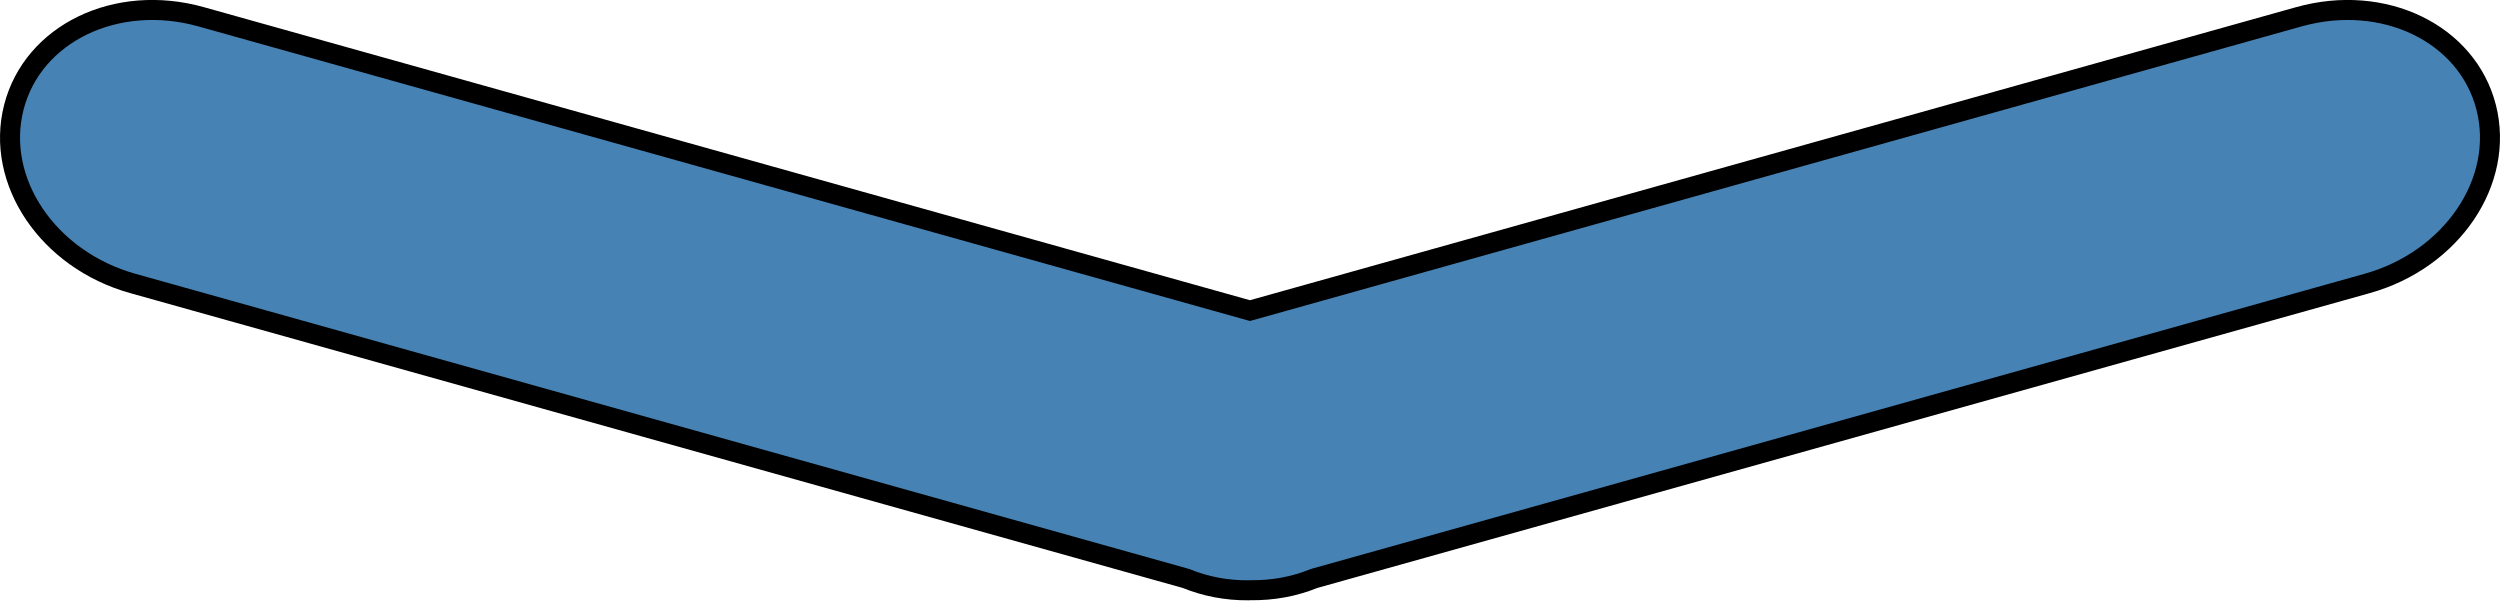
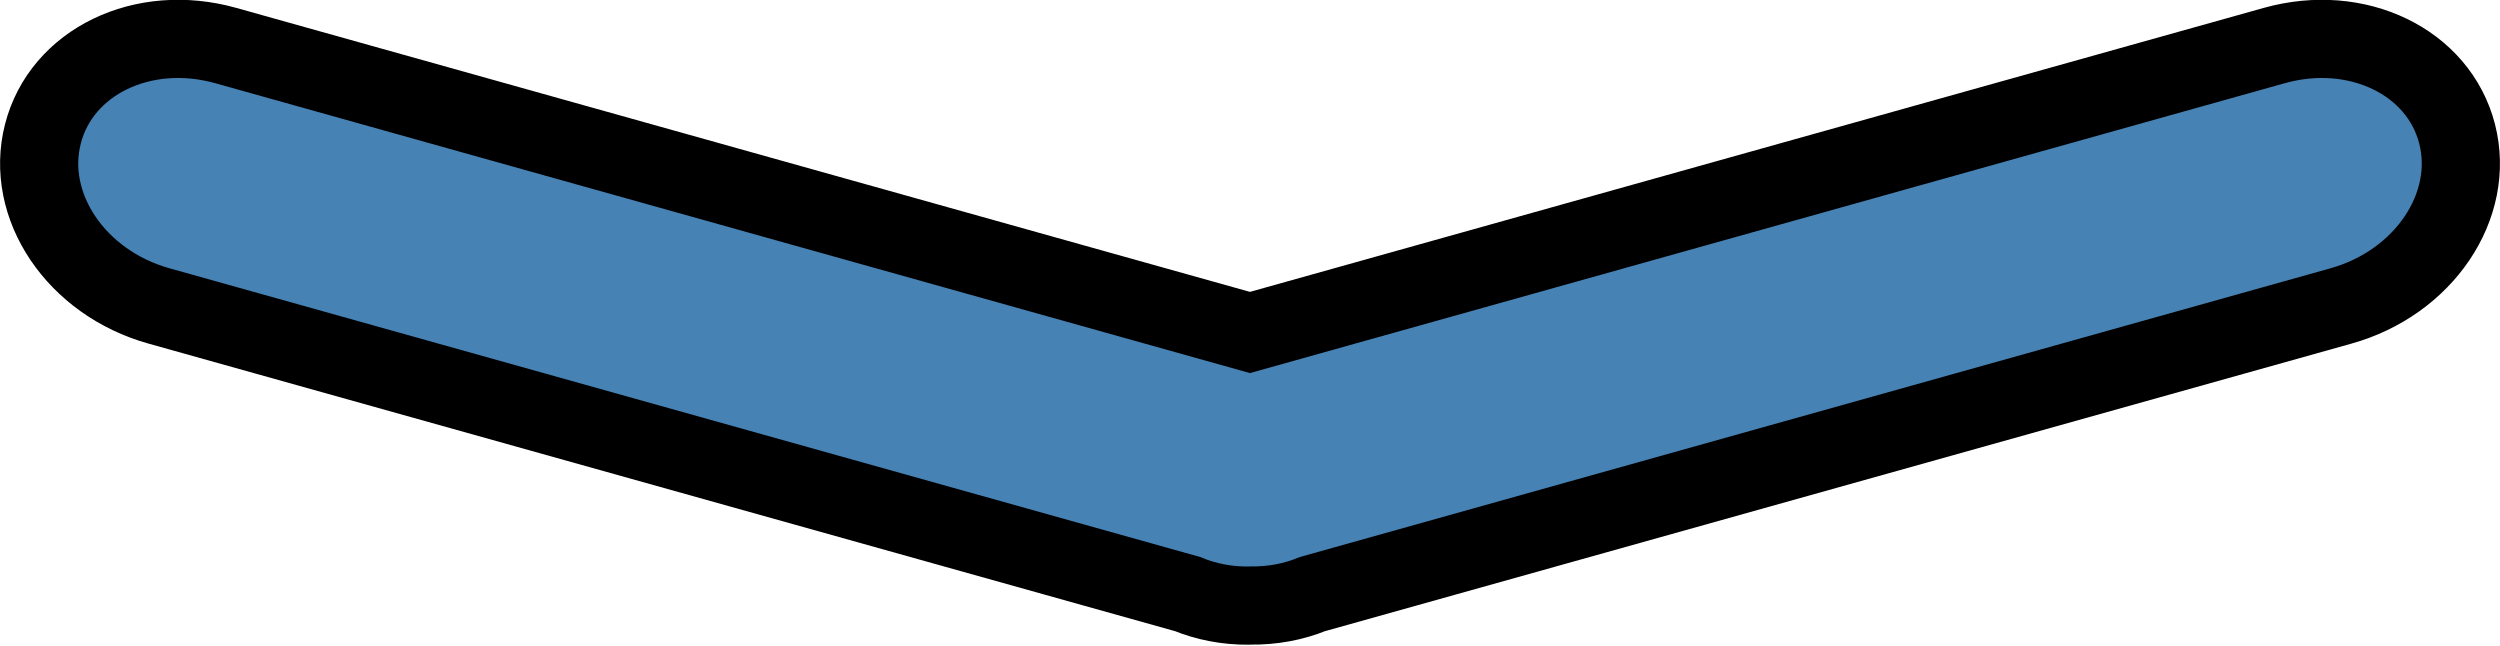
- <svg xmlns="http://www.w3.org/2000/svg" width="124.892" height="30" viewBox="0 0 124.892 30" version="1.1" id="svg1">
+ <svg xmlns="http://www.w3.org/2000/svg" width="127.897" height="33.023" viewBox="0 0 127.897 33.023" version="1.1" id="svg1">
  <defs id="defs1" />
-   <g id="layer1" transform="translate(-7.2930395e-4,-19.99209)">
-     <path id="rect1" style="fill:#4682b4;stroke:#000000;stroke-width:1" d="m 62.382,49.482 c -1.118,0.011 -2.183,-0.201 -3.139,-0.593 L 6.63,34.151 C 2.394,32.965 -0.253,29.039 0.693,25.349 1.639,21.659 5.811,19.643 10.047,20.83 L 62.444,35.509 114.847,20.83 c 4.236,-1.186 8.408,0.83 9.354,4.52 0.946,3.69 -1.706,7.616 -5.942,8.802 L 65.65,48.89 c -0.975,0.399 -2.064,0.607 -3.206,0.587 -0.021,2.43e-4 -0.041,0.005 -0.062,0.005 z" />
+   <g id="layer1" transform="translate(1.501945,-18.49984)">
+     <path id="rect1" style="fill:#4682b4;stroke:#000000;stroke-width:4;stroke-dasharray:none" d="m 62.382,49.482 c -1.118,0.011 -2.183,-0.201 -3.139,-0.593 L 6.63,34.151 C 2.394,32.965 -0.253,29.039 0.693,25.349 1.639,21.659 5.811,19.643 10.047,20.83 L 62.444,35.509 114.847,20.83 c 4.236,-1.186 8.408,0.83 9.354,4.52 0.946,3.69 -1.706,7.616 -5.942,8.802 L 65.65,48.89 c -0.975,0.399 -2.064,0.607 -3.206,0.587 -0.021,2.43e-4 -0.041,0.005 -0.062,0.005 z" />
  </g>
</svg>
